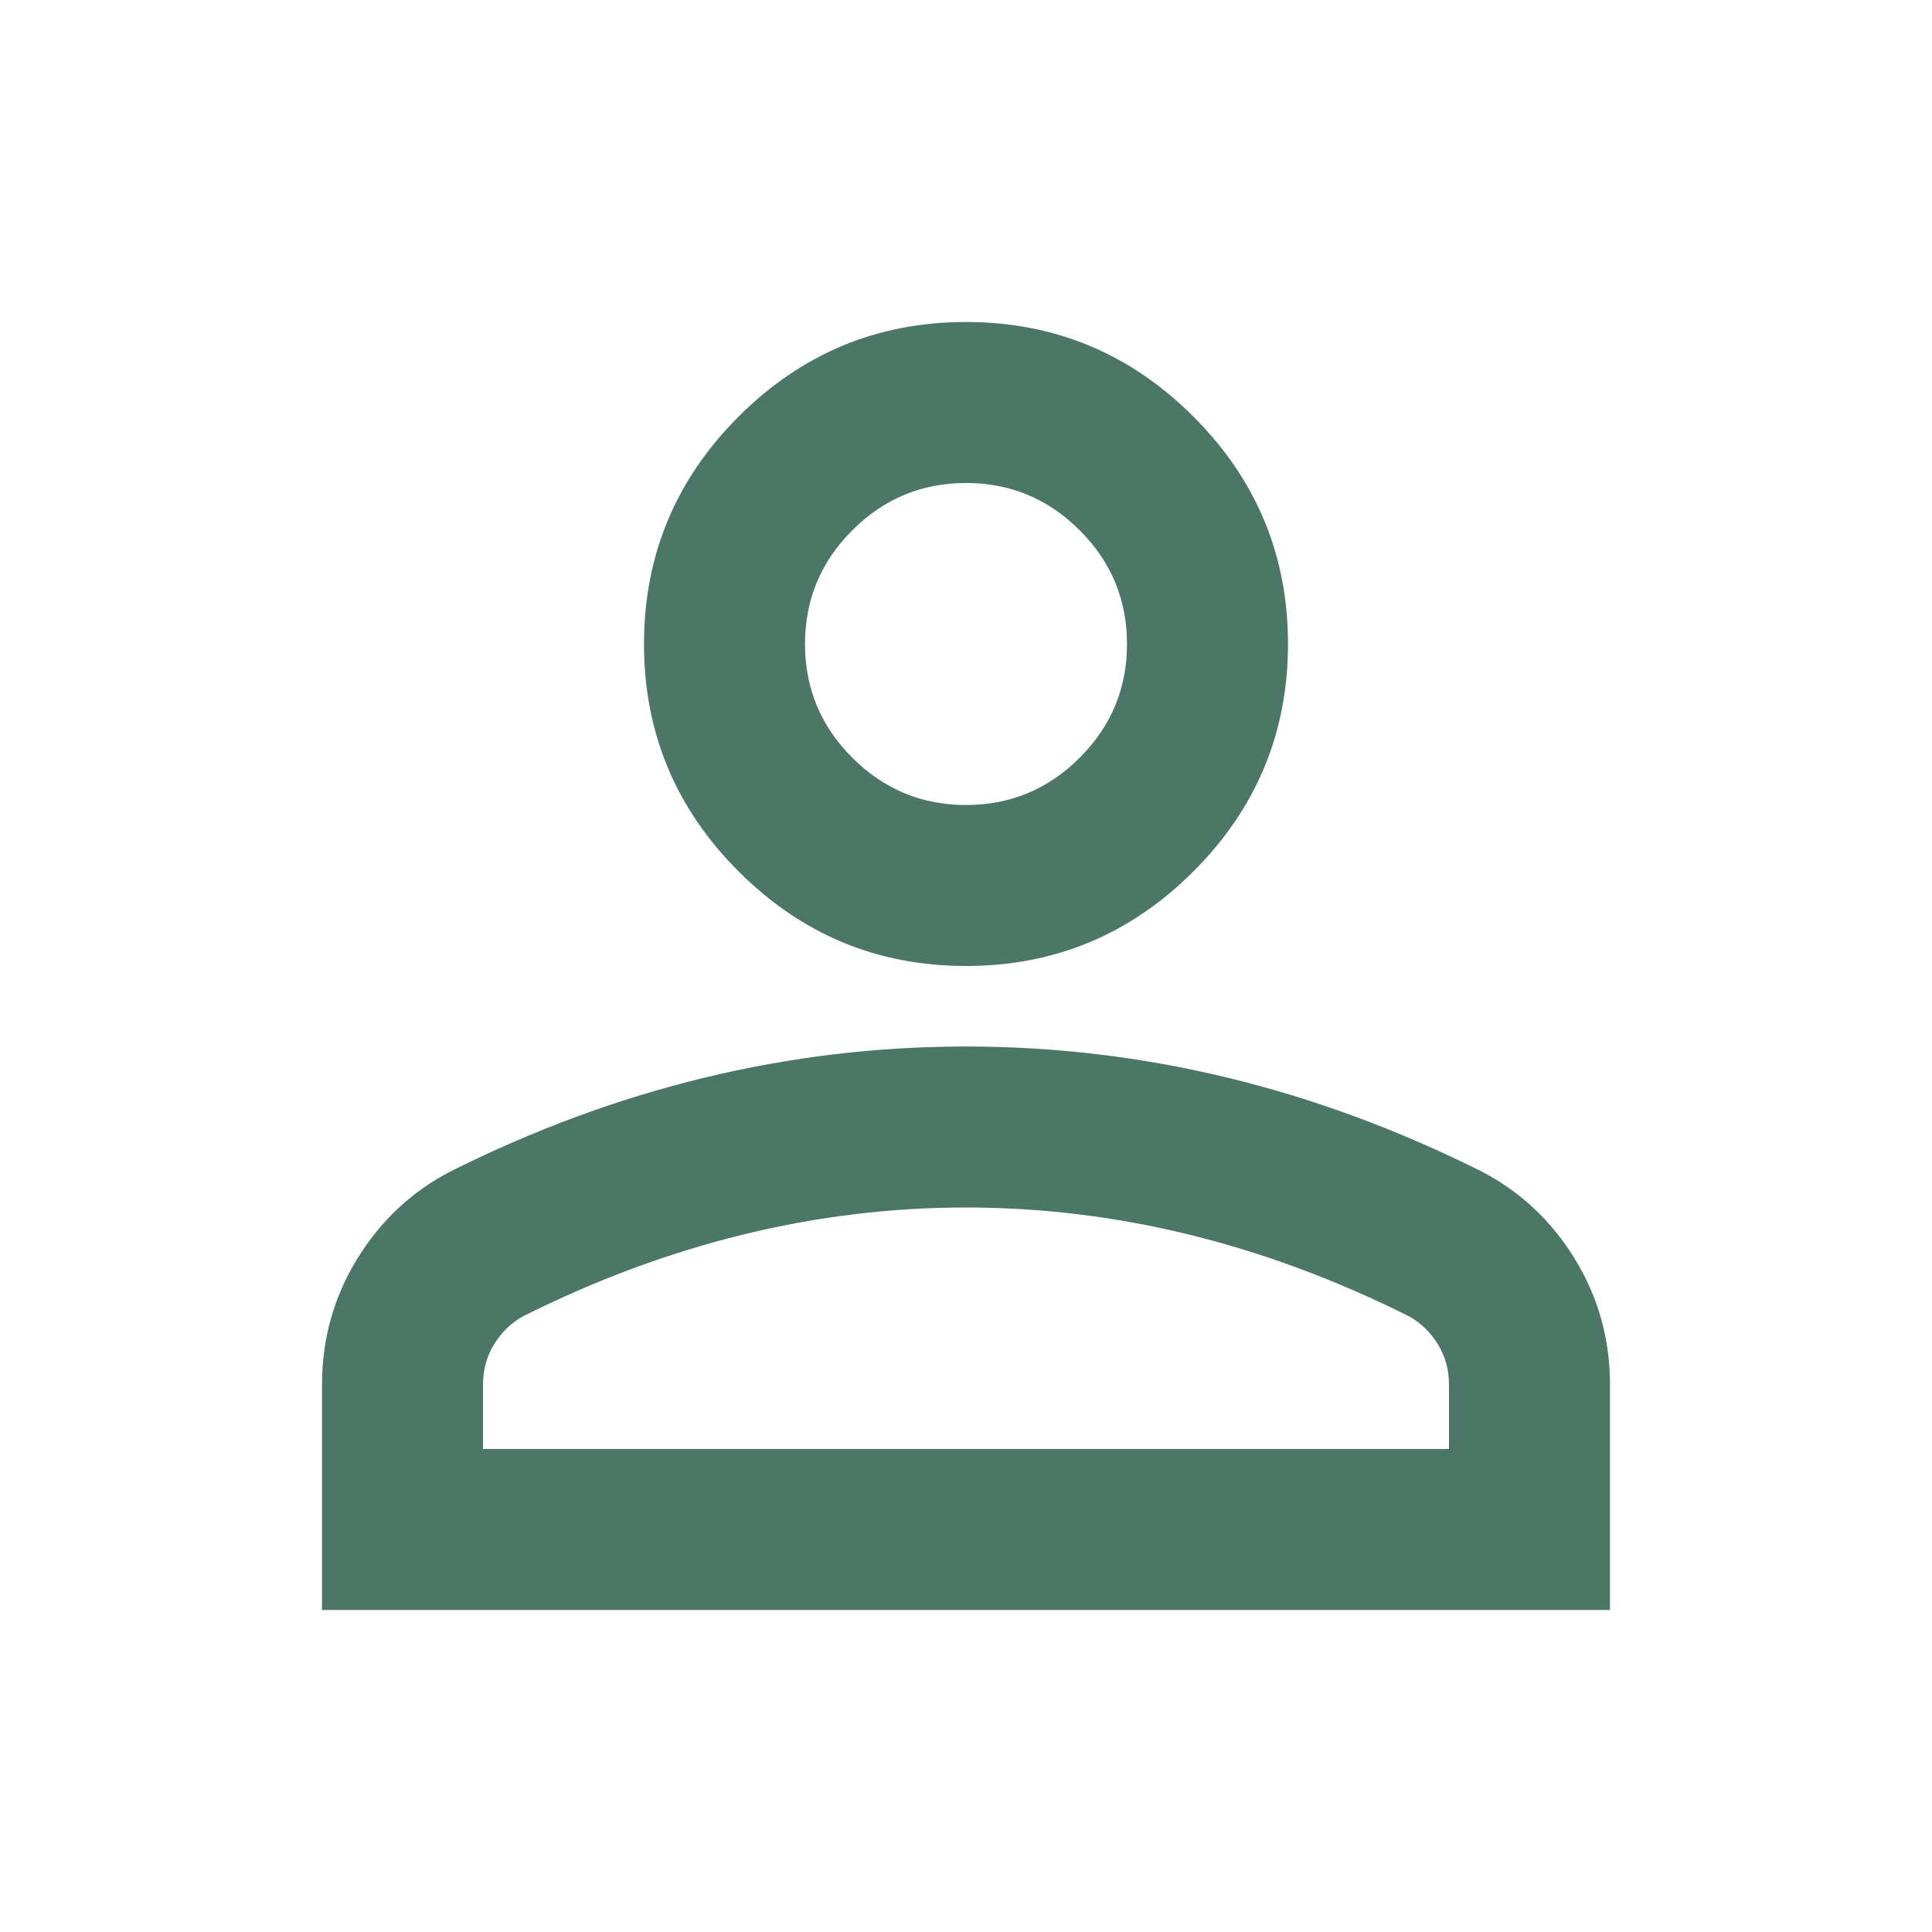
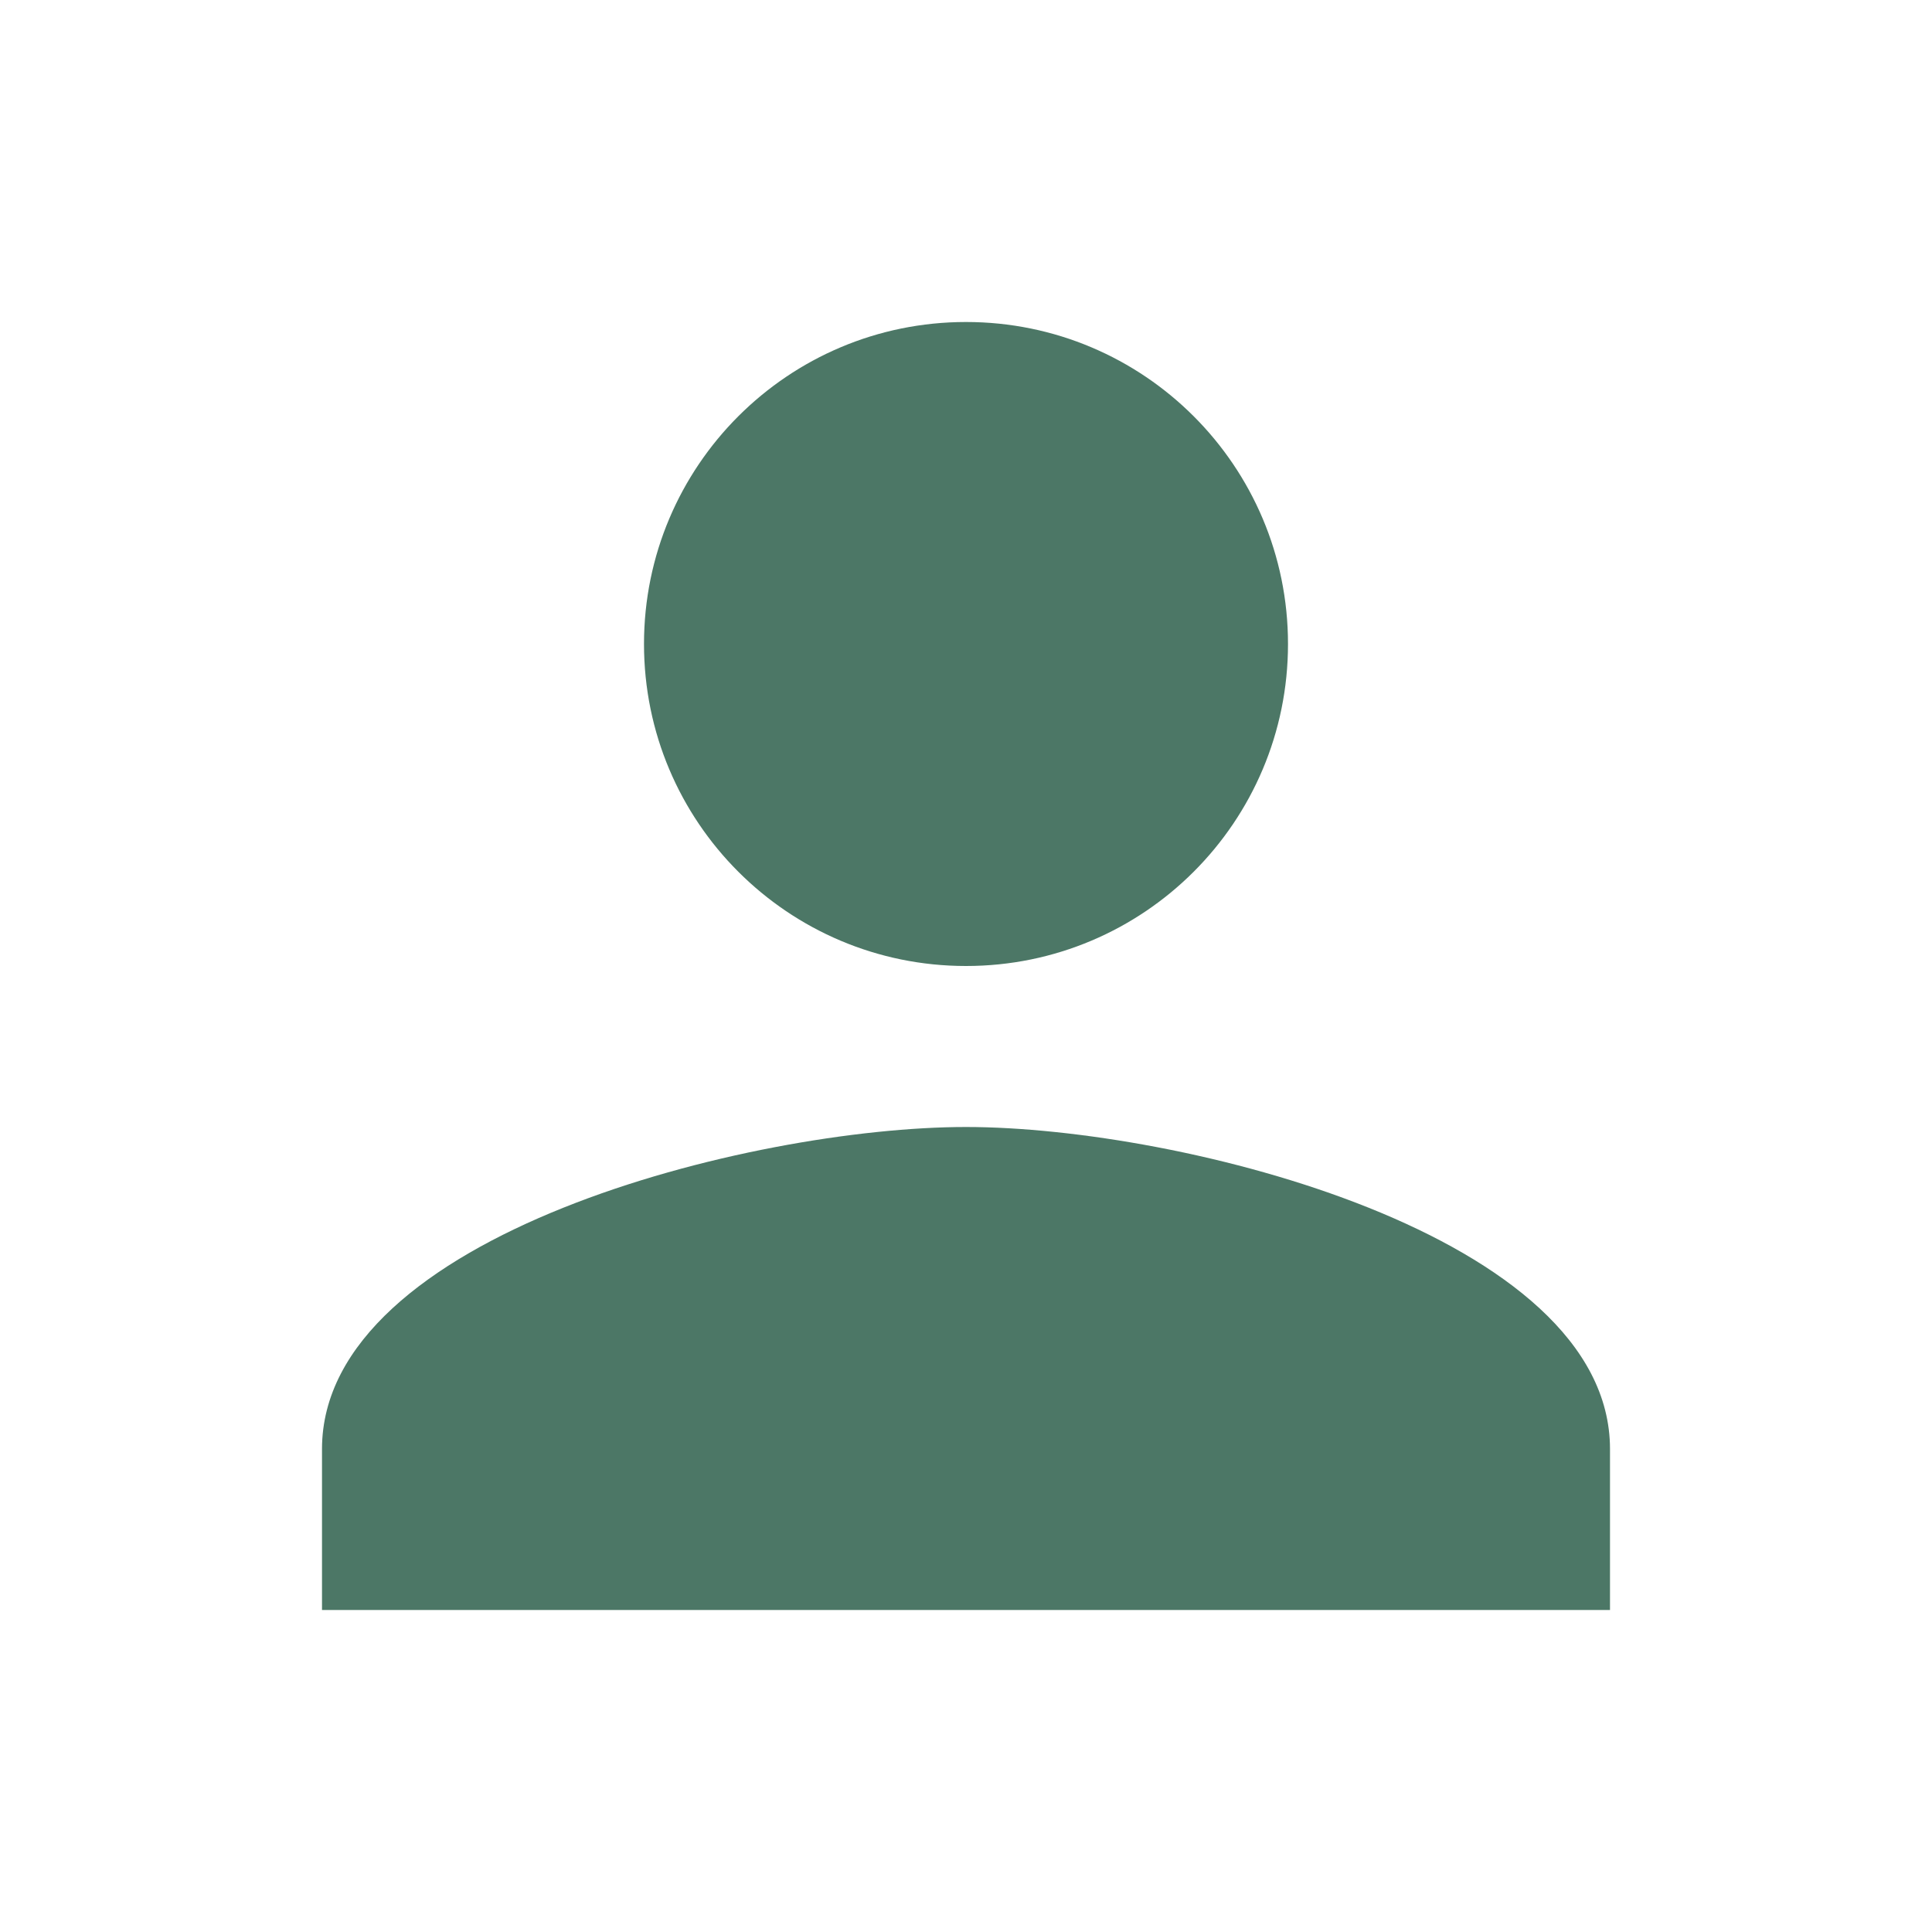
- <svg xmlns="http://www.w3.org/2000/svg" height="32px" viewBox="0 -960 960 960" width="32px" fill="#4c7766">
-   <path d="M480-480q-66 0-113-47t-47-113q0-66 47-113t113-47q66 0 113 47t47 113q0 66-47 113t-113 47ZM160-160v-112q0-34 17.5-62.5T224-378q62-31 126-46.5T480-440q66 0 130 15.5T736-378q29 15 46.5 43.5T800-272v112H160Zm80-80h480v-32q0-11-5.5-20T700-306q-54-27-109-40.5T480-360q-56 0-111 13.5T260-306q-9 5-14.5 14t-5.5 20v32Zm240-320q33 0 56.5-23.5T560-640q0-33-23.5-56.5T480-720q-33 0-56.5 23.5T400-640q0 33 23.5 56.5T480-560Zm0-80Zm0 400Z" />
+ <svg xmlns="http://www.w3.org/2000/svg" height="40px" viewBox="0 0 24 24" width="40px" fill="#4c7766">
+   <path d="M0 0h24v24H0z" fill="none" />
+   <path d="M12 12c2.21 0 4-1.79 4-4s-1.79-4-4-4-4 1.79-4 4 1.79 4 4 4zm0 2c-2.67 0-8 1.34-8 4v2h16v-2c0-2.66-5.33-4-8-4z" />
</svg>
